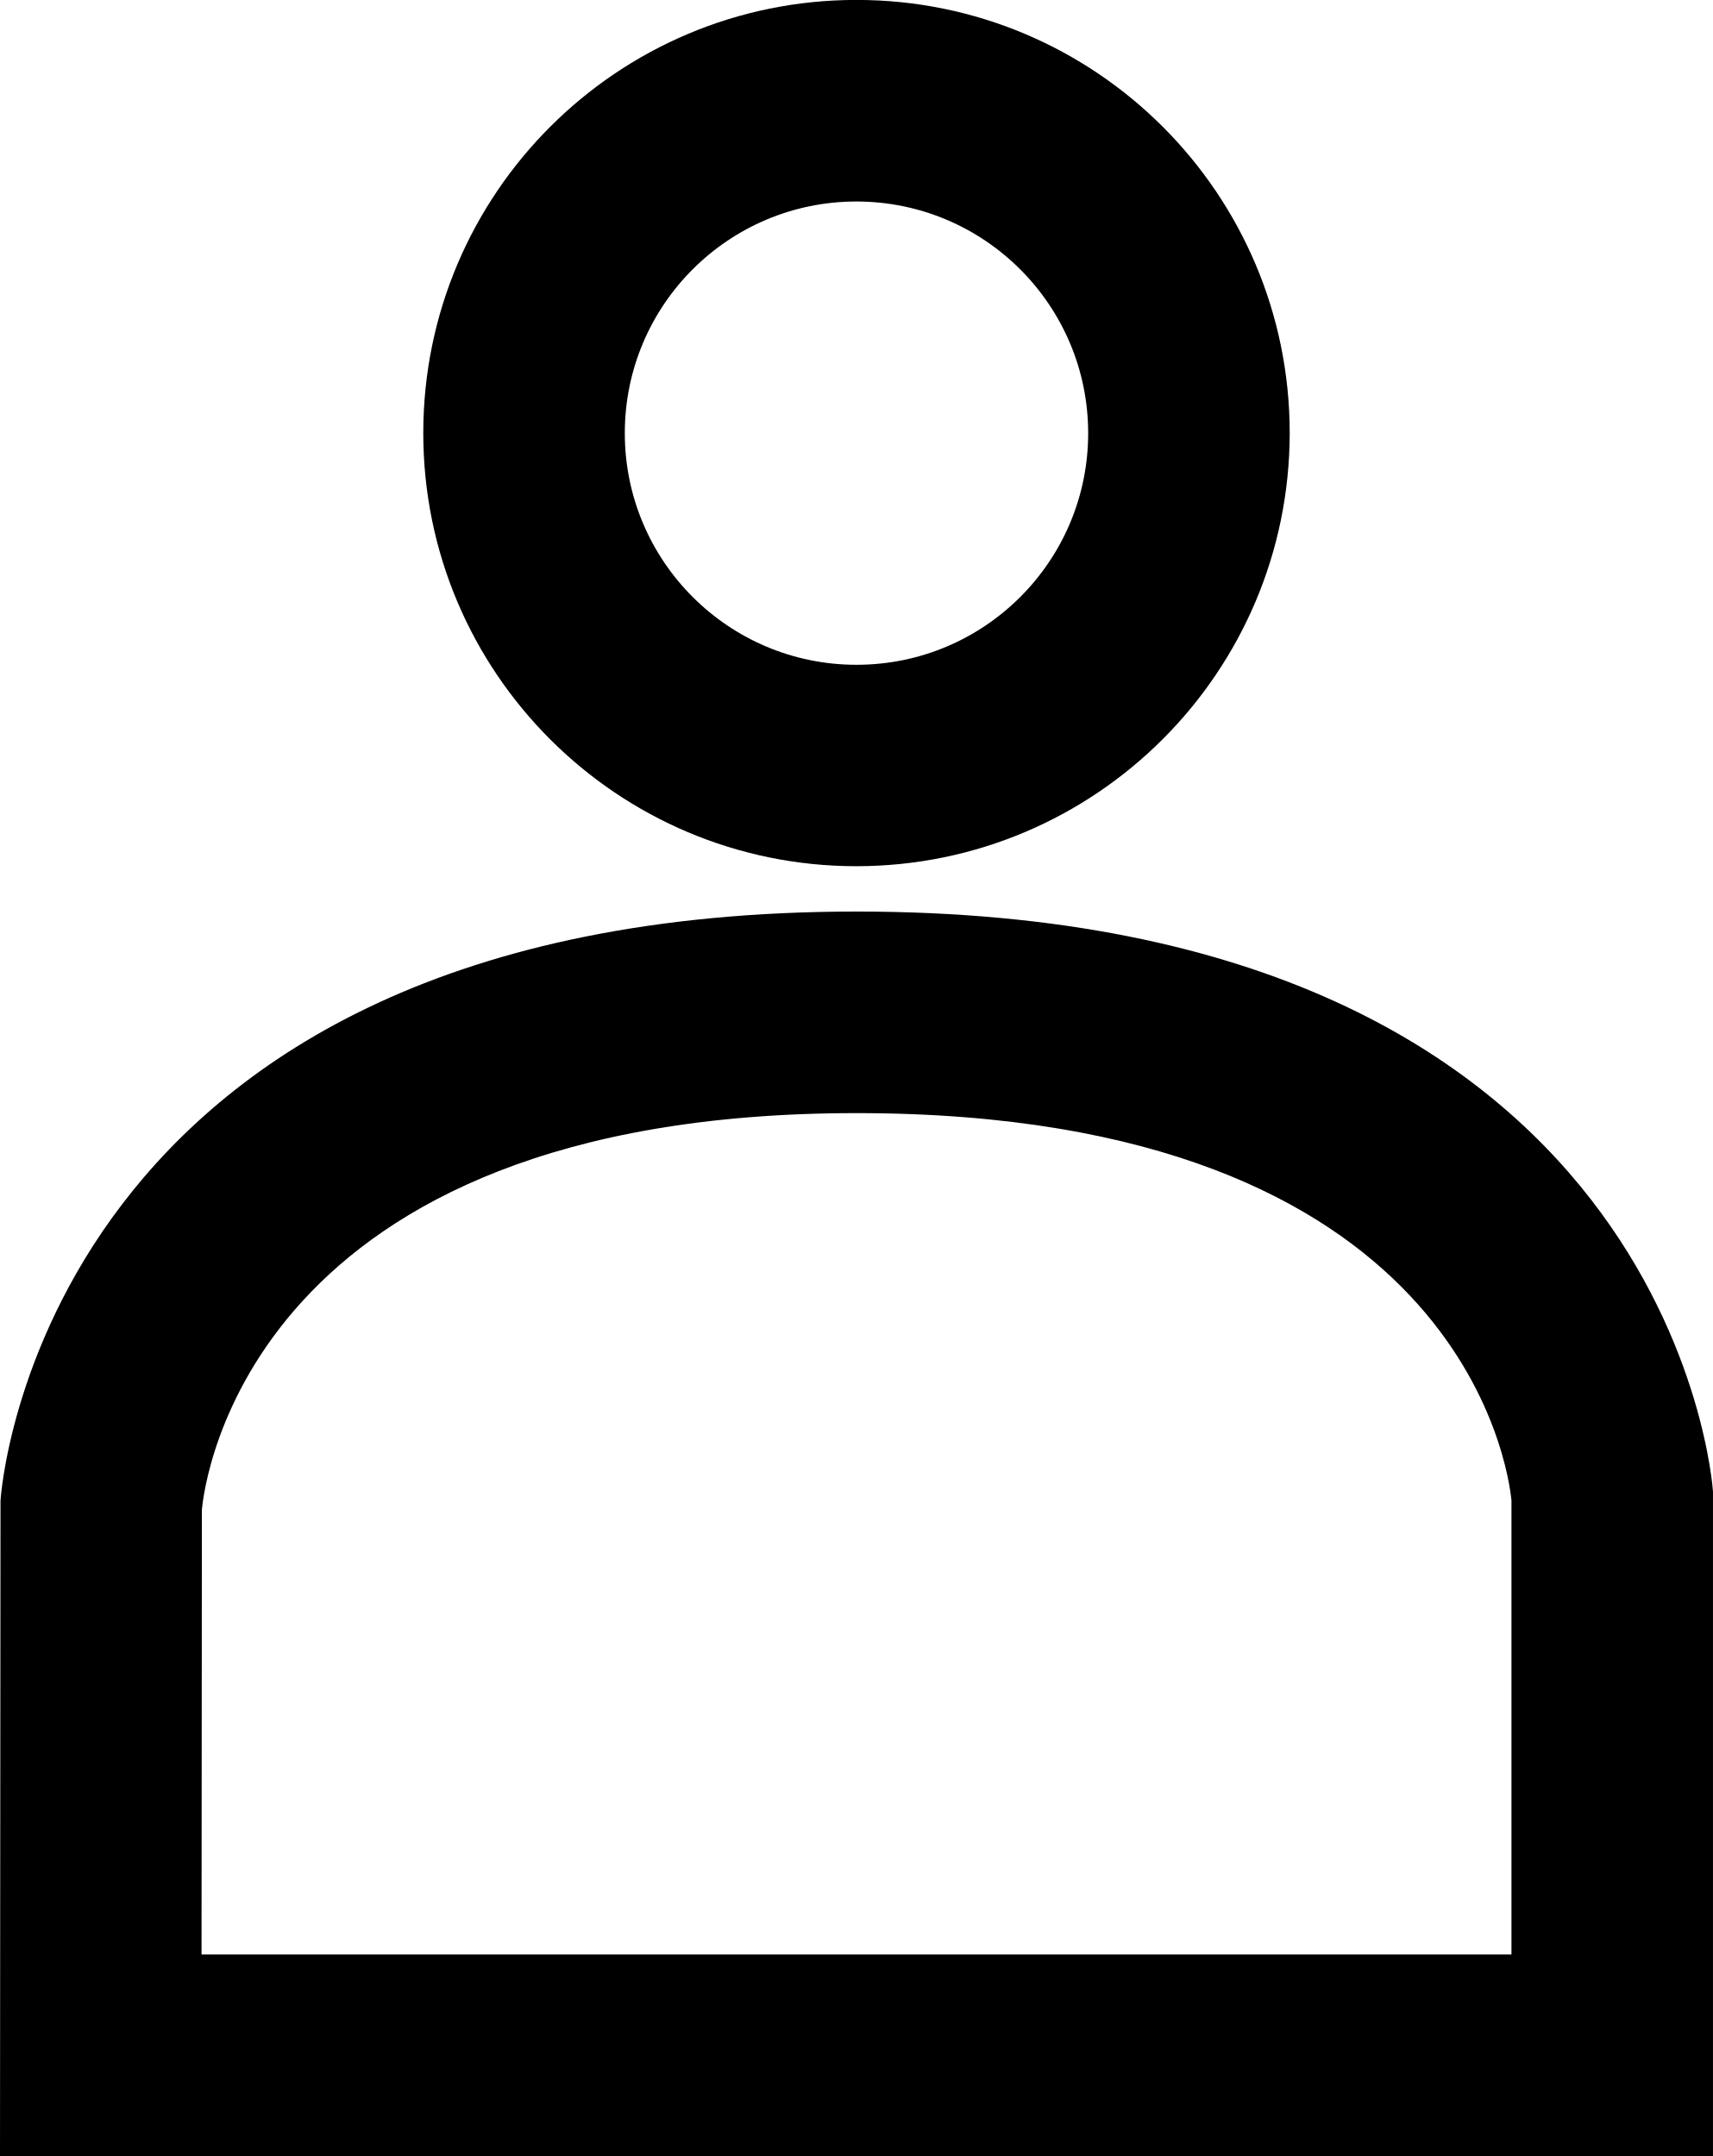
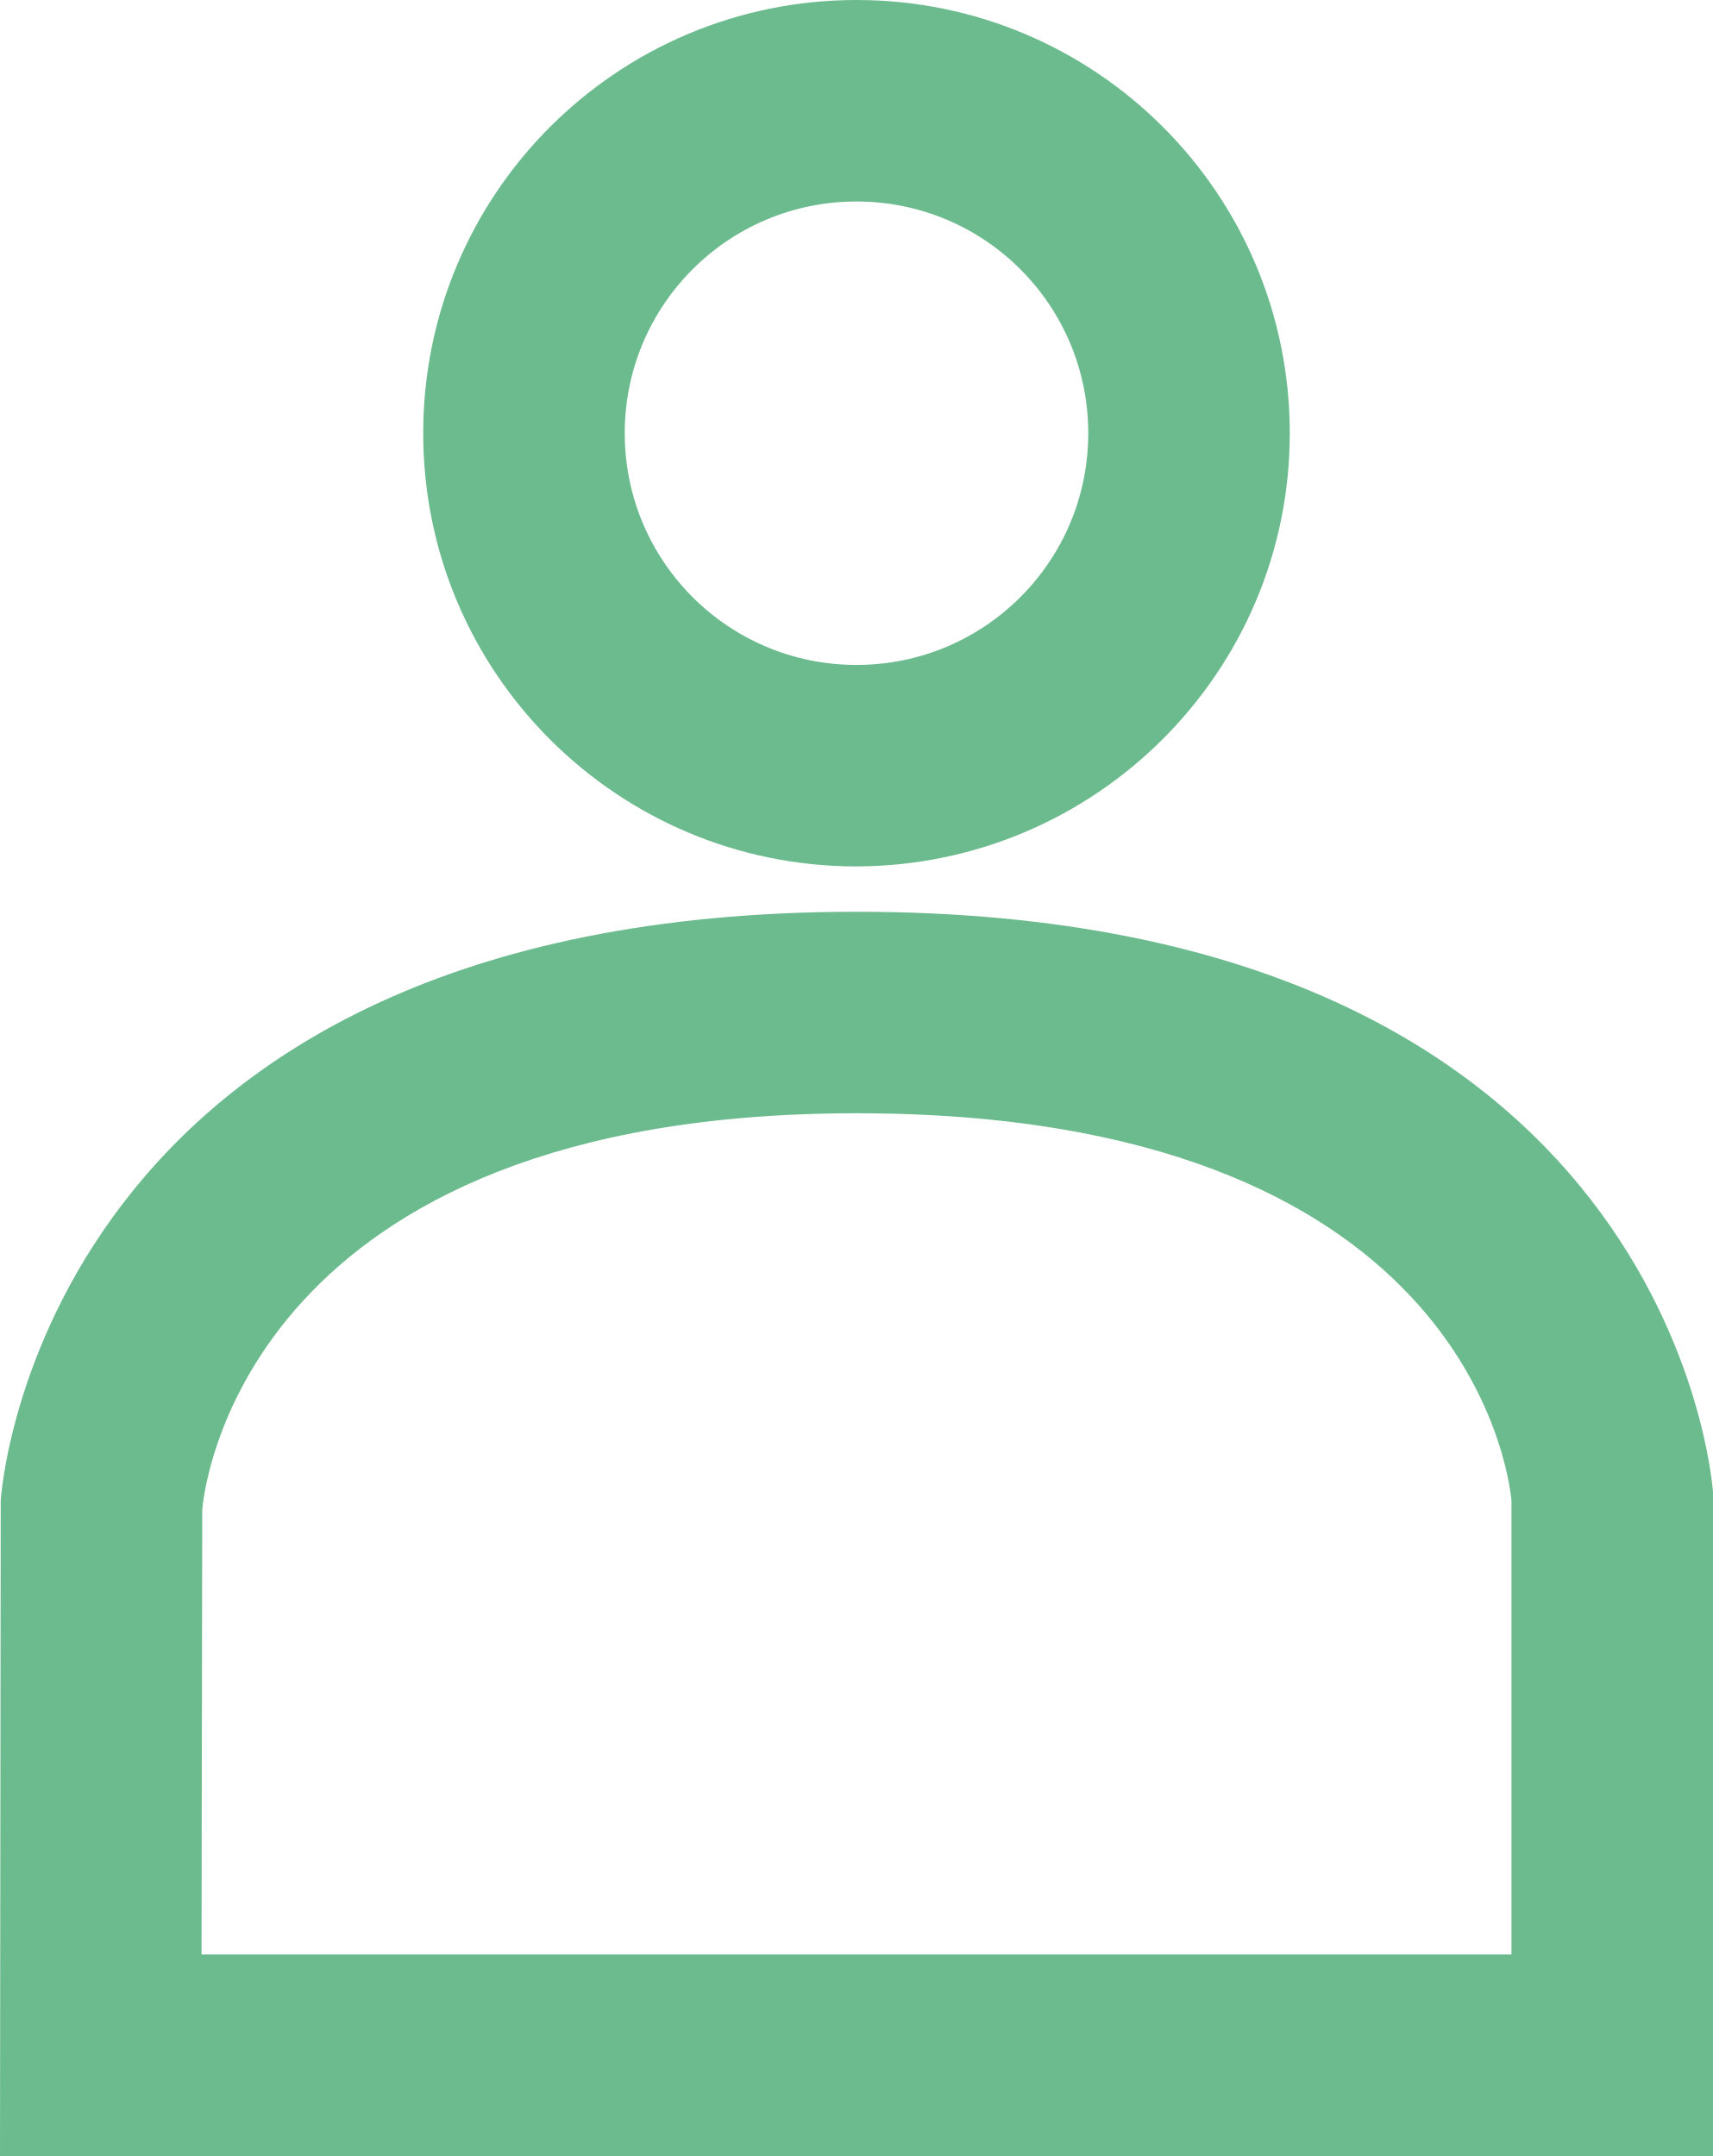
- <svg xmlns="http://www.w3.org/2000/svg" id="Capa_1" data-name="Capa 1" viewBox="0 0 238 299.6">
-   <path d="M269,299.8H31l.07-91c0-.81,5.44-81.93,118.93-81.93s118.94,79.79,119,80.6l0,.72Zm-210-28H241V208.71c-.4-4.2-6.93-53.83-91-53.83-84.33,0-90.61,51.27-90.95,55.12Z" transform="translate(-31 -0.2)" />
-   <path d="M150,120.57a60.19,60.19,0,1,1,60.19-60.19A60.25,60.25,0,0,1,150,120.57Zm0-92.37a32.19,32.19,0,1,0,32.19,32.18A32.22,32.22,0,0,0,150,28.2Z" transform="translate(-31 -0.2)" />
+ <svg xmlns="http://www.w3.org/2000/svg" version="1.1" id="Capa_1" x="0px" y="0px" viewBox="0 0 238 299.6" style="enable-background:new 0 0 238 299.6;" xml:space="preserve">
+   <style type="text/css">
+ 	.st0{fill:#6CBB8E;}
+ </style>
+   <path class="st0" d="M238,299.6H0l0.1-91c0-0.8,5.4-81.9,118.9-81.9s118.9,79.8,119,80.6v0.7V299.6z M28,271.6h182v-63.1  c-0.4-4.2-6.9-53.8-91-53.8c-84.3,0-90.6,51.3-90.9,55.1L28,271.6z" />
+   <path class="st0" d="M119,120.4c-33.2,0-60.2-26.9-60.2-60.2S85.8,0,119,0s60.2,26.9,60.2,60.2C179.2,93.4,152.2,120.3,119,120.4z   M119,28c-17.8,0-32.2,14.4-32.2,32.2s14.4,32.2,32.2,32.2s32.2-14.4,32.2-32.2c0,0,0,0,0,0C151.2,42.4,136.8,28,119,28z" />
</svg>
